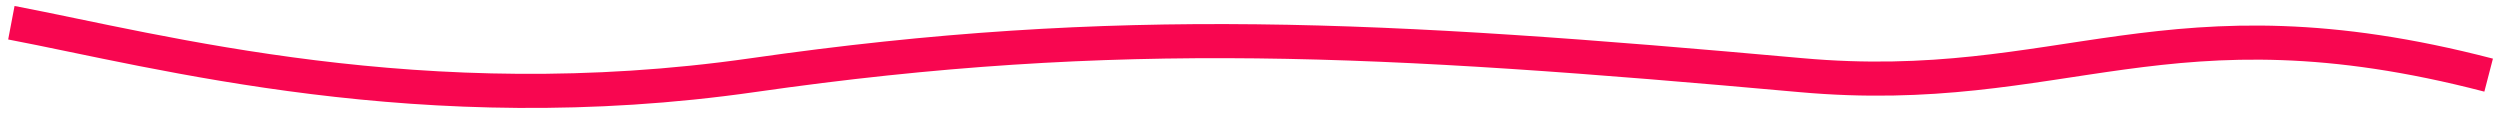
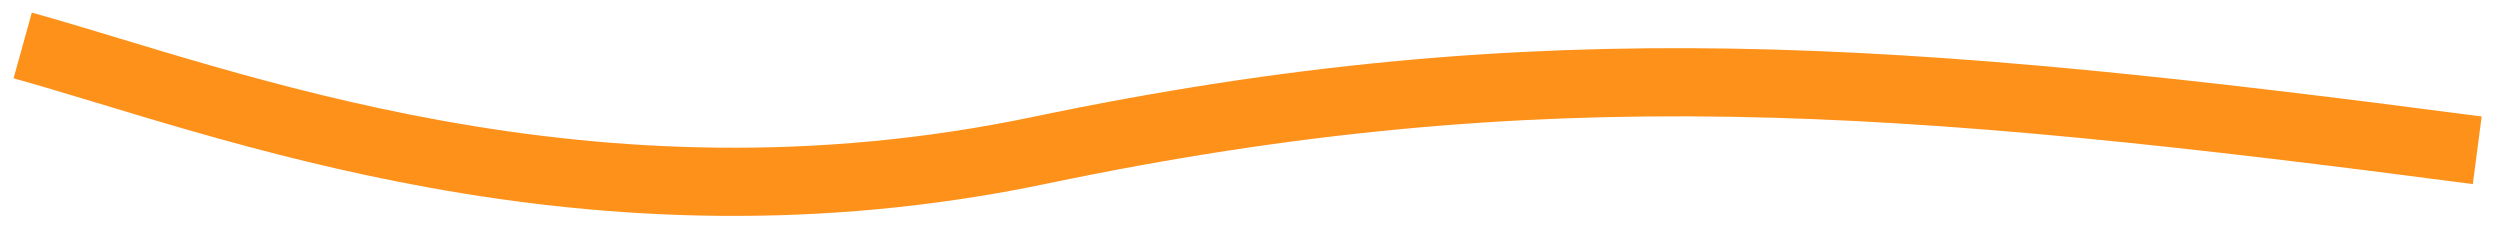
- <svg xmlns="http://www.w3.org/2000/svg" width="220" height="10" viewBox="0 0 220 10" fill="none">
-   <path d="M1 2C13.925 4.46 37.189 10.782 66.258 6.612C98.414 2 121.536 3.294 158.471 6.612C181.642 8.694 190.627 -0.767 219 6.612" stroke="#F80650" stroke-width="3" />
+ <svg xmlns="http://www.w3.org/2000/svg" width="110" height="10" viewBox="0 0 110 10" fill="none">
+   <path d="M0.999 2C9.864 4.46 25.819 10.782 45.756 6.612C67.81 2 83.668 3.294 108.999 6.612" stroke="#FE911A" stroke-width="3" />
</svg>
